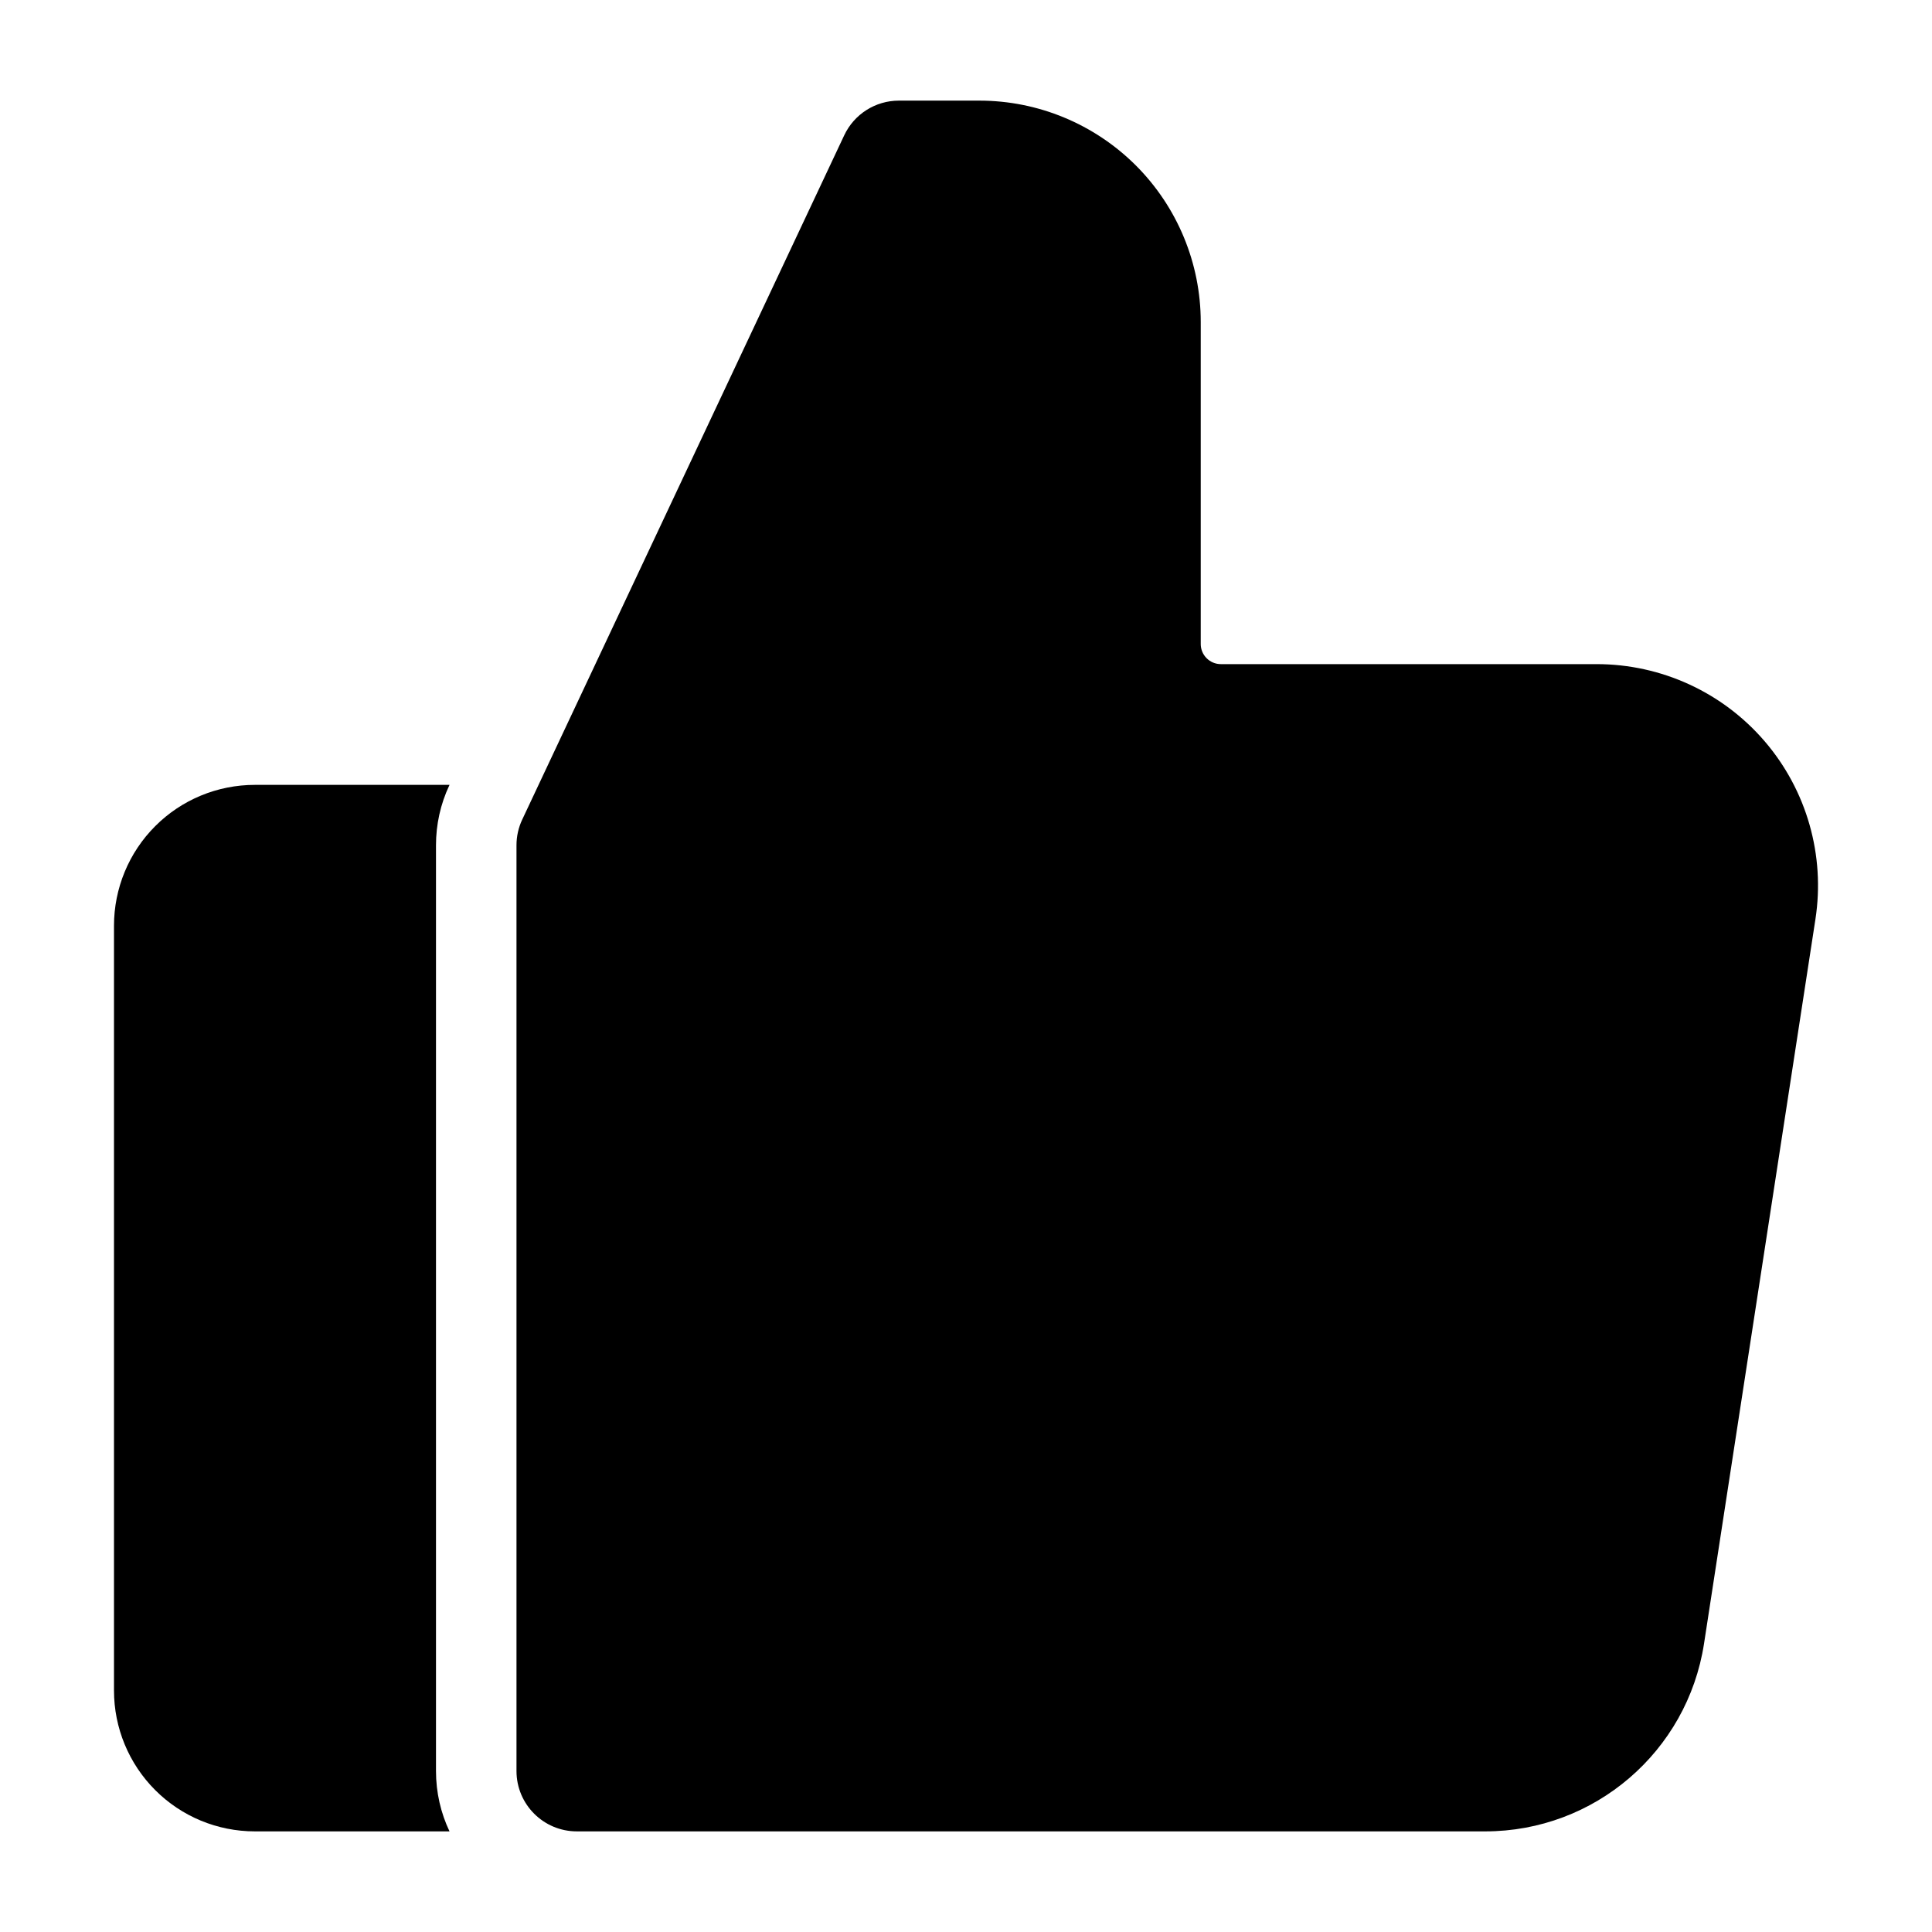
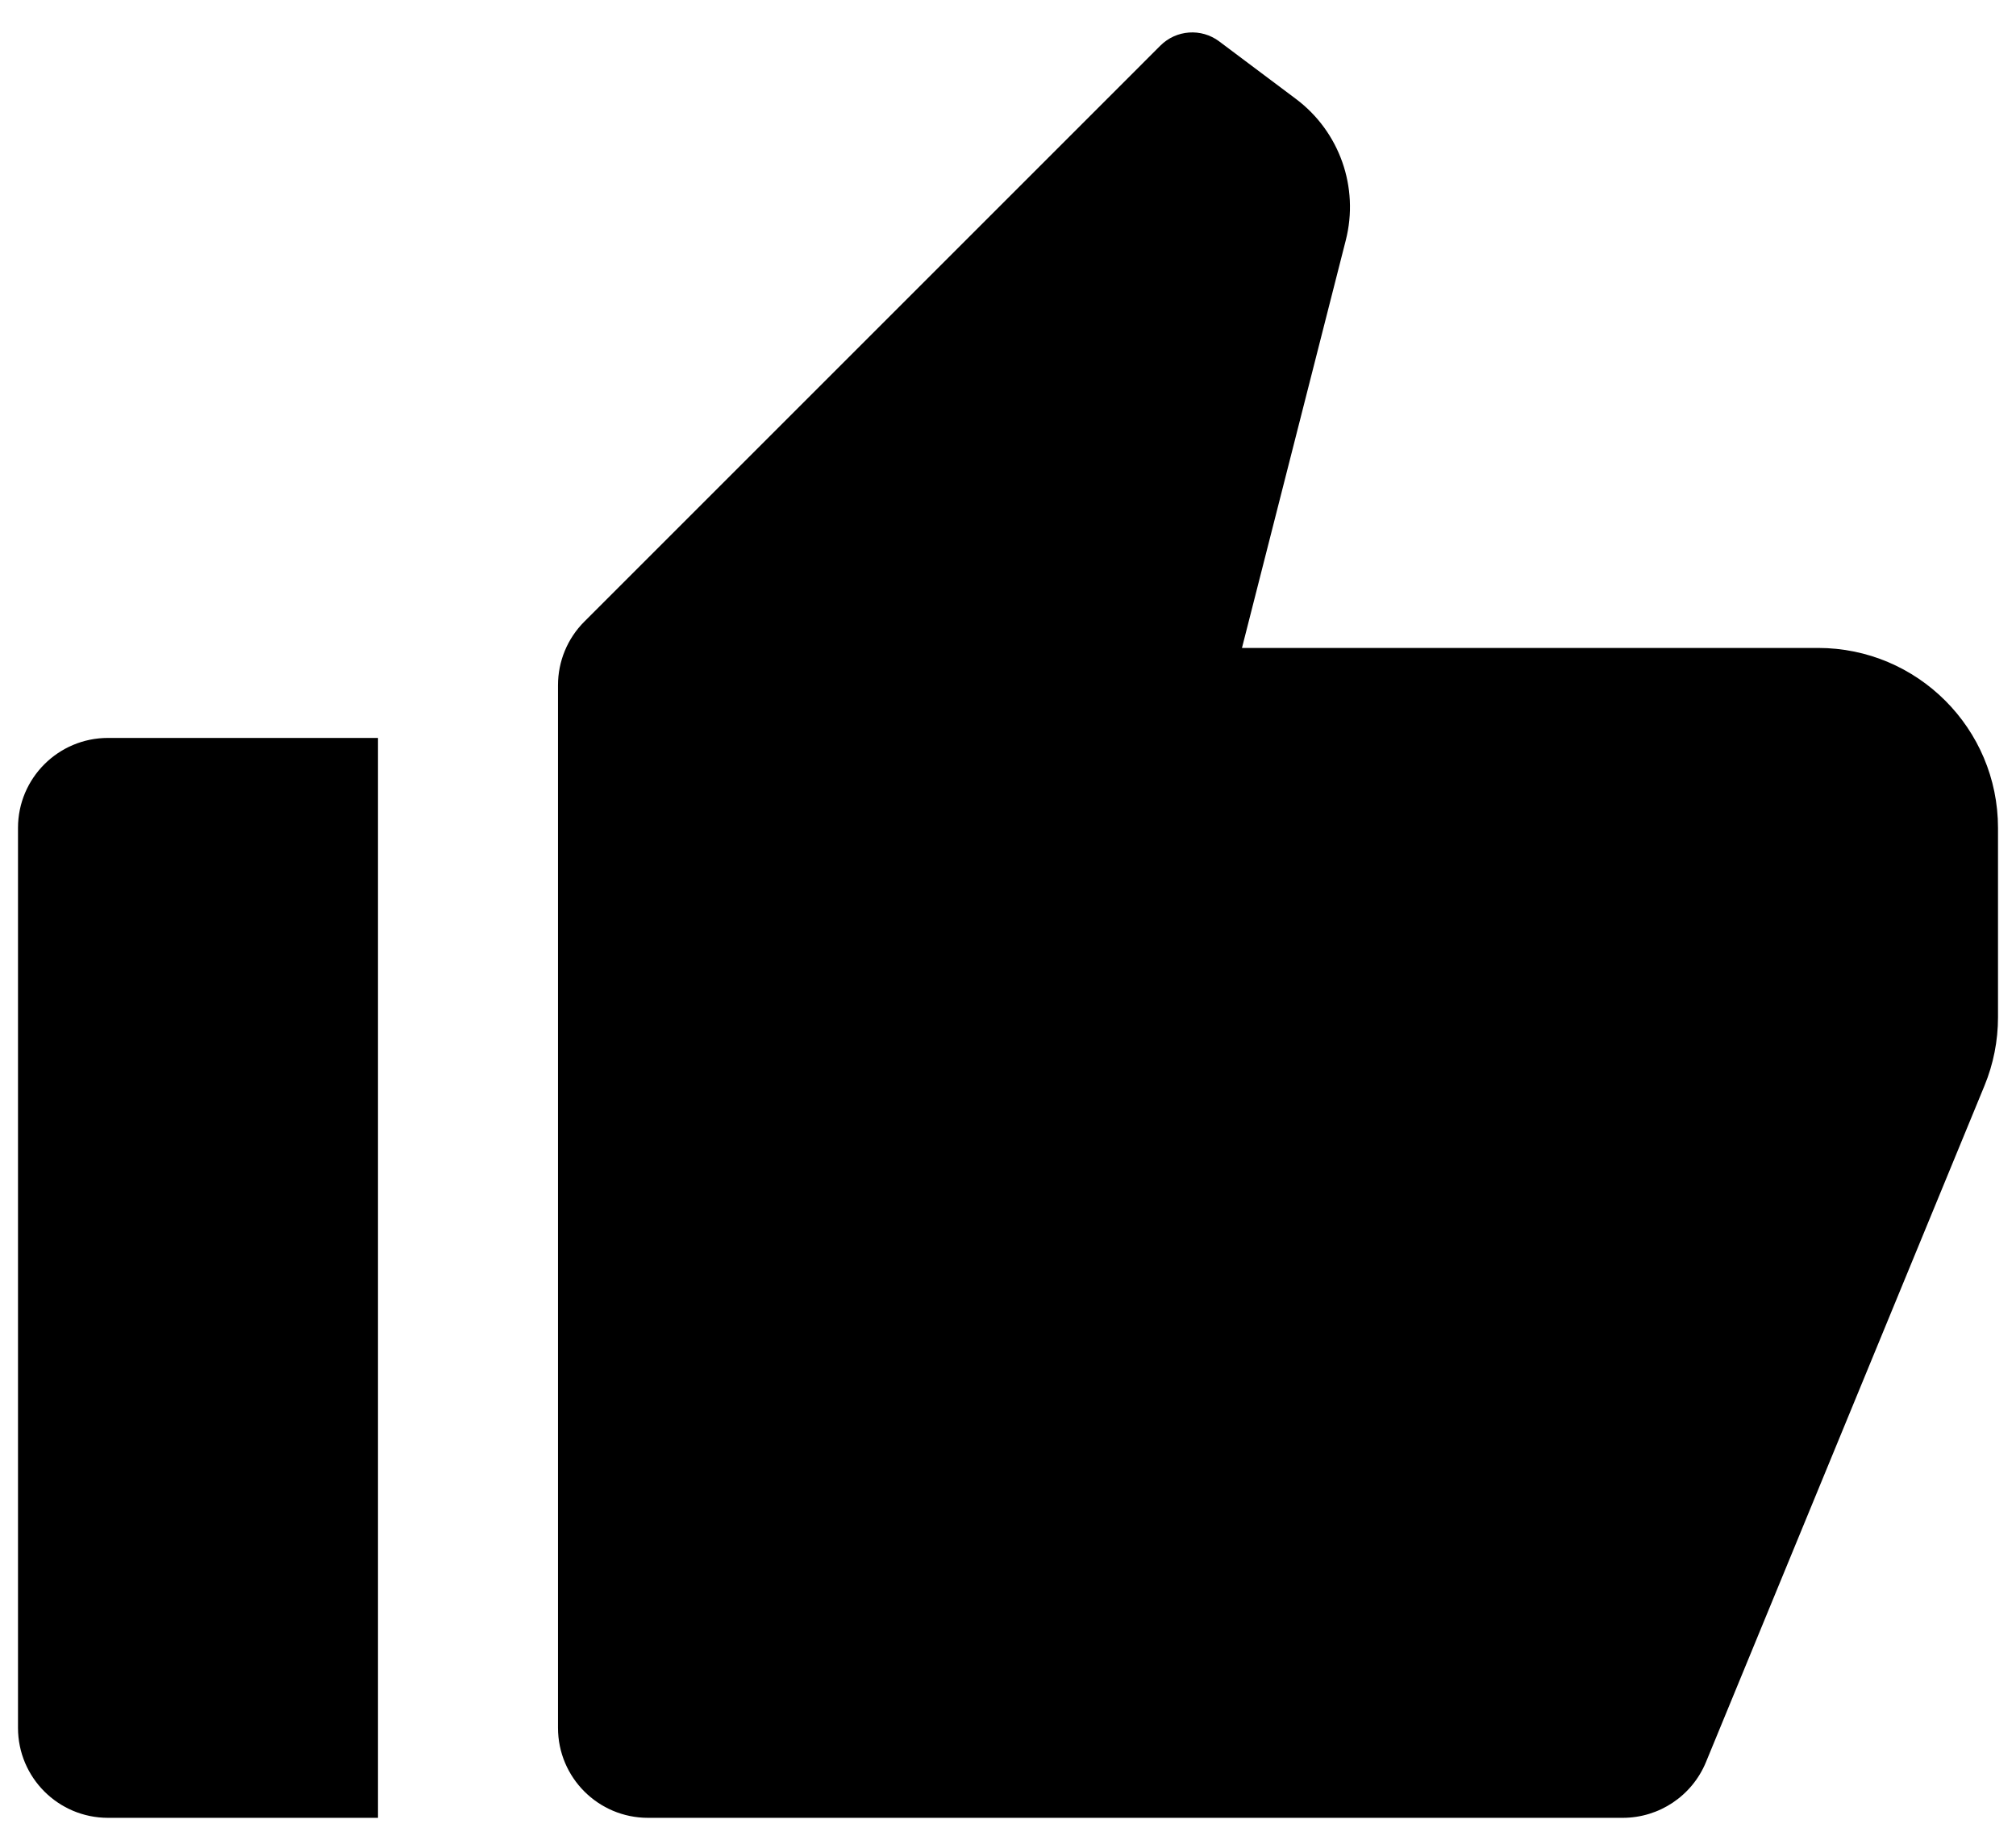
- <svg xmlns="http://www.w3.org/2000/svg" width="60" height="60" viewBox="0 0 60 60" fill="none">
-   <path fill-rule="evenodd" clip-rule="evenodd" d="M56.38 28.545L52.92 51.045C52.403 54.4 49.517 56.875 46.125 56.875H17.915C16.878 56.875 16.04 56.035 16.04 55V26.25C16.04 25.975 16.1 25.703 16.218 25.453L26.218 4.202C26.527 3.545 27.188 3.125 27.915 3.125H30.415C32.237 3.125 33.985 3.85 35.275 5.138C36.565 6.428 37.29 8.178 37.29 10V20C37.29 20.345 37.57 20.625 37.915 20.625H49.585C51.593 20.625 53.498 21.5 54.805 23.023C56.11 24.545 56.685 26.562 56.38 28.545Z" fill="black" />
-   <path fill-rule="evenodd" clip-rule="evenodd" d="M13.96 56.875H7.915C6.753 56.875 5.64 56.415 4.82 55.593C4 54.773 3.54 53.66 3.54 52.5V28.75C3.54 27.59 4 26.477 4.82 25.657C5.64 24.835 6.753 24.375 7.915 24.375H13.96L13.955 24.387C13.68 24.97 13.54 25.605 13.54 26.25V55C13.54 55.67 13.69 56.307 13.96 56.875Z" fill="black" />
+ <svg xmlns="http://www.w3.org/2000/svg" width="56" height="51" viewBox="0 0 56 51" fill="none">
+   <path d="M3 20.5H10.5V50.5H3C1.619 50.5 0.5 49.381 0.5 48V23C0.5 21.619 1.619 20.5 3 20.5ZM16.232 17.268L32.233 1.267C32.673 0.827 33.37 0.777 33.867 1.15L35.999 2.749C37.211 3.658 37.757 5.206 37.383 6.674L34.499 18H50.5C53.261 18 55.5 20.238 55.5 23V28.261C55.5 28.914 55.372 29.561 55.123 30.165L47.388 48.952C47.002 49.889 46.089 50.5 45.076 50.5H18C16.619 50.5 15.5 49.381 15.5 48V19.035C15.5 18.372 15.763 17.736 16.232 17.268Z" fill="black" />
</svg>
